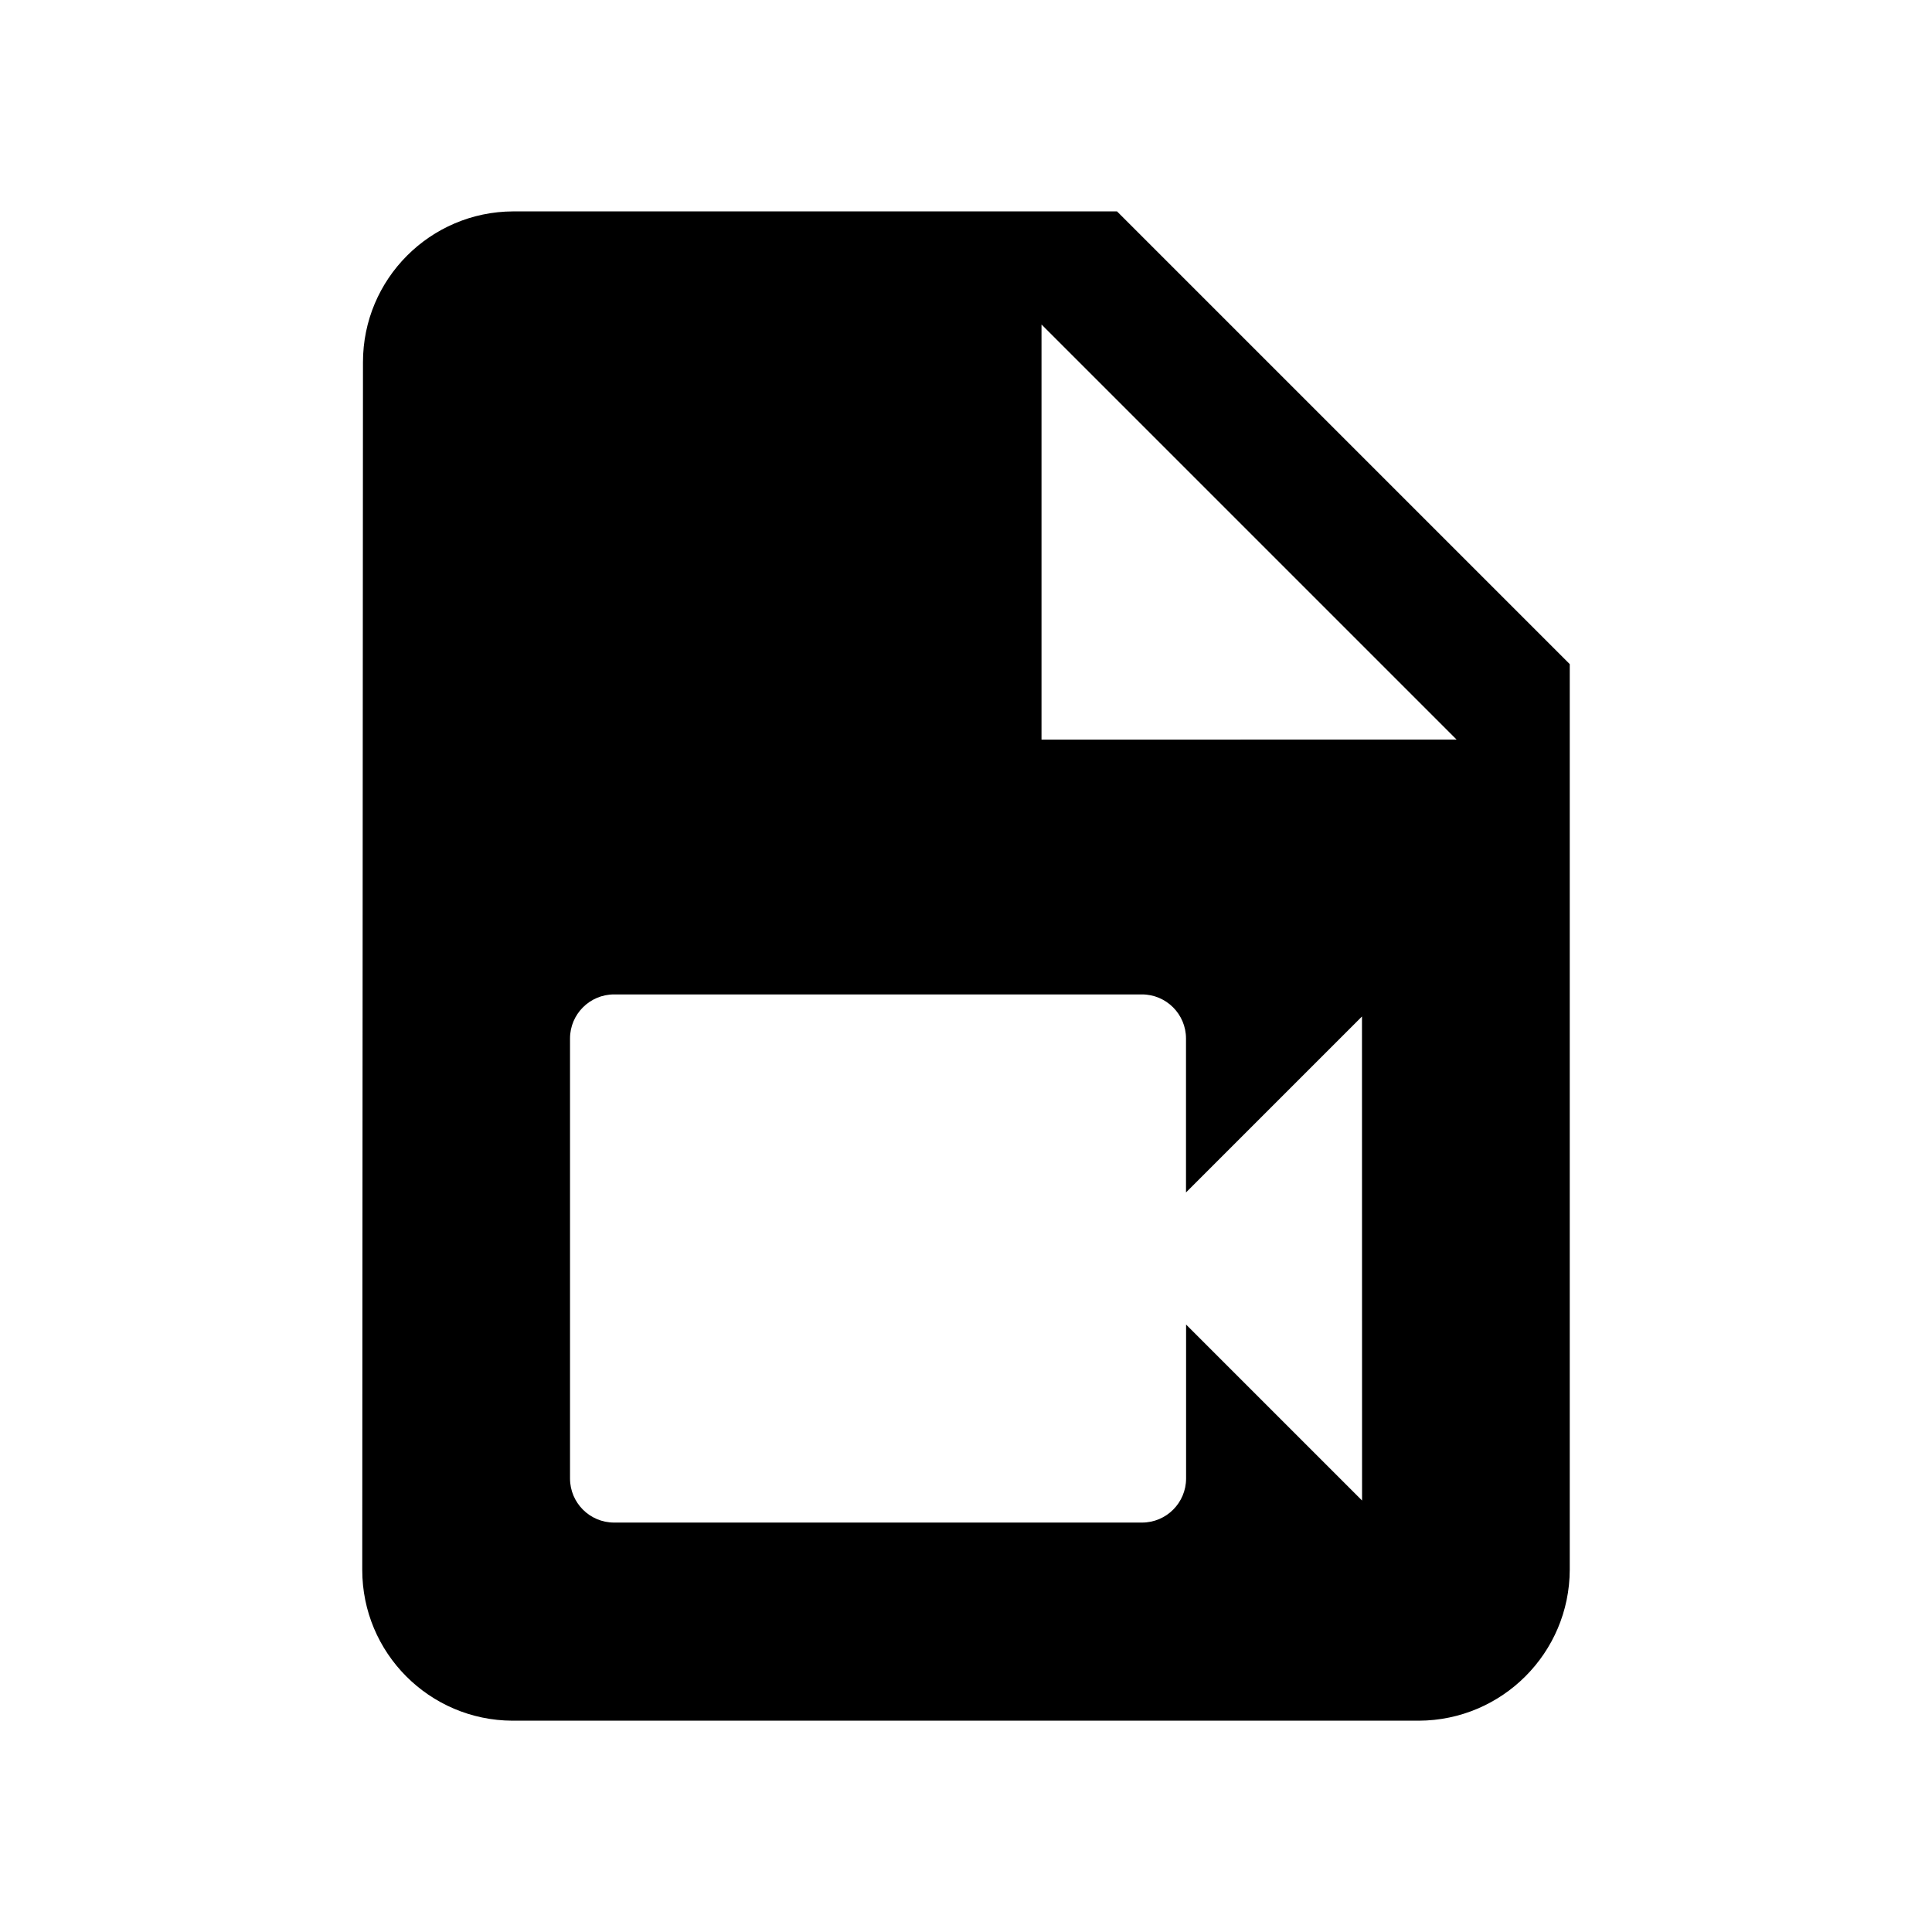
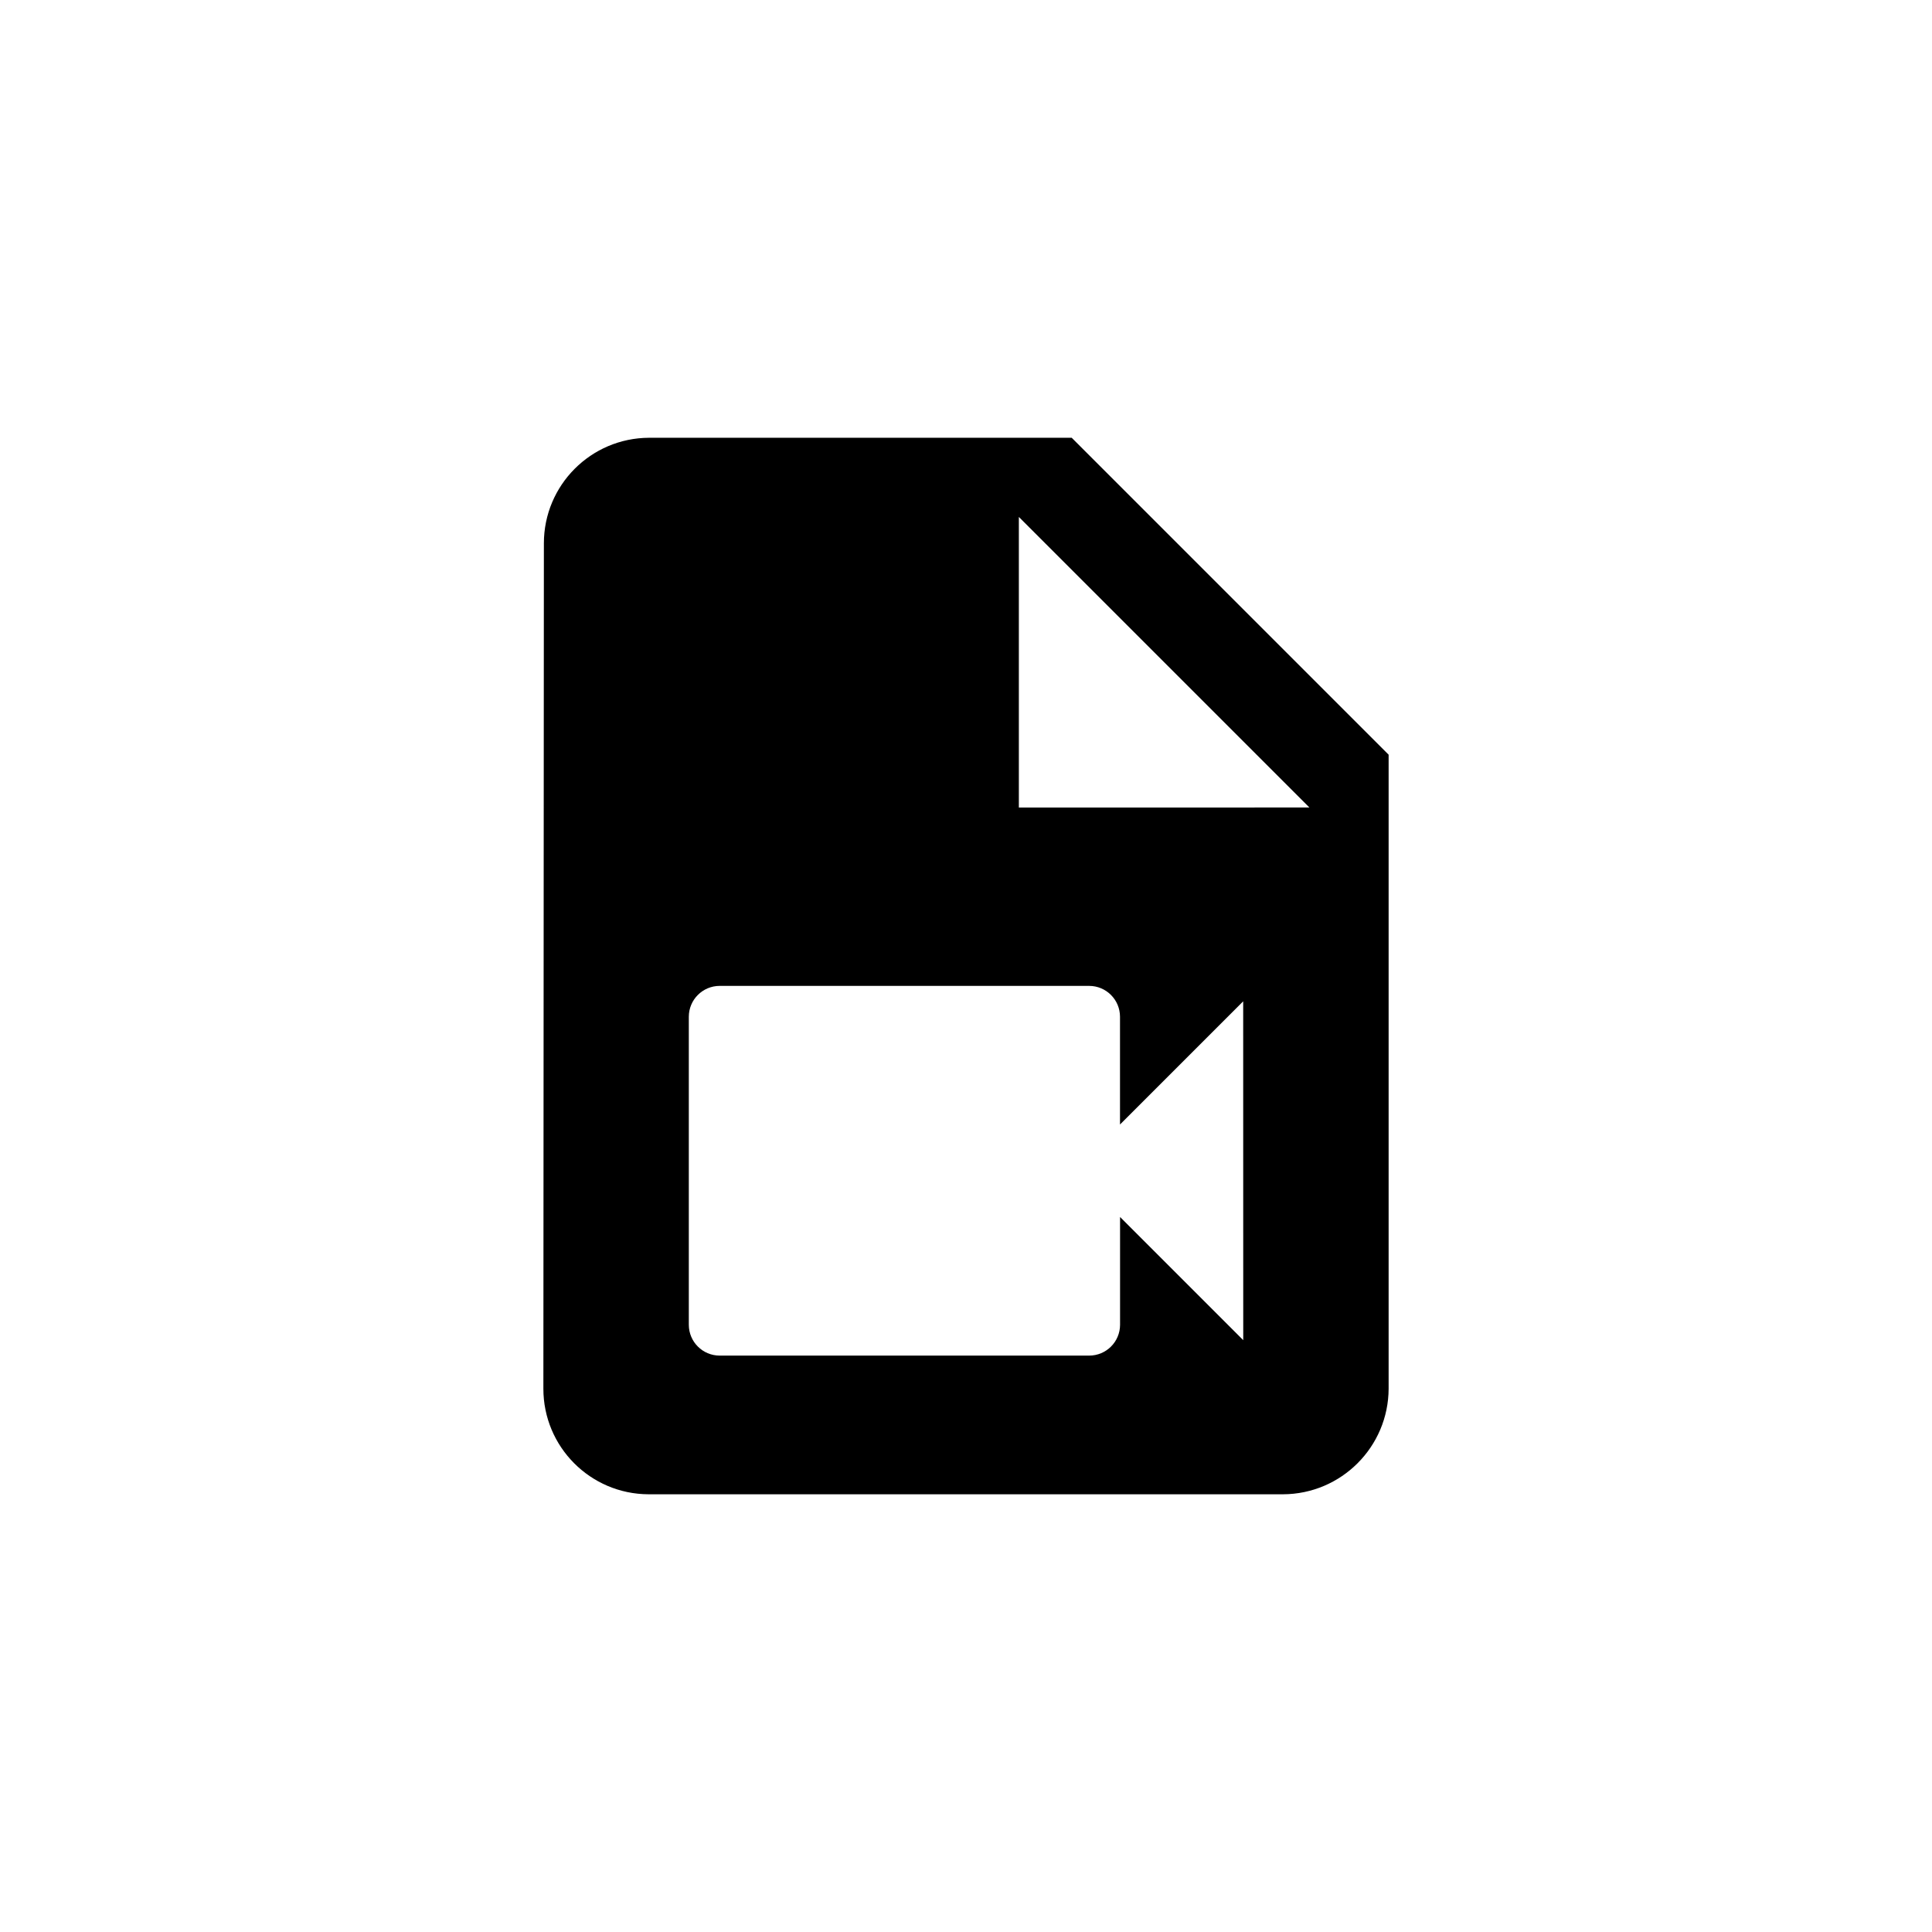
- <svg xmlns="http://www.w3.org/2000/svg" data-name="all icons" id="all_icons" viewBox="0 0 24 24">
+ <svg xmlns="http://www.w3.org/2000/svg" data-name="all icons" height="24" id="all_icons" viewBox="0 0 24 24" width="24">
  <g data-name="Layer 437" id="Layer_437">
    <g>
-       <rect fill="none" height="12" width="12" />
-       <path d="M12.938,9.188V4.031l5.156,5.156Zm.938-6.562h-7.5A1.873,1.873,0,0,0,4.509,4.5L4.5,19.5a1.873,1.873,0,0,0,1.866,1.875H17.625A1.881,1.881,0,0,0,19.5,19.5V8.25Zm3.044,16.014-2.186-2.186v1.913a.548.548,0,0,1-.547.547H7.628a.548.548,0,0,1-.547-.547V12.9a.548.548,0,0,1,.547-.547h6.558a.548.548,0,0,1,.547.547v1.913l2.186-2.186Z" />
+       <rect fill="none" height="24" width="24" />
+       <path d="M12.938,9.188V4.031l5.156,5.156Zm.938-6.562h-7.5A1.873,1.873,0,0,0,4.509,4.5L4.5,19.5a1.873,1.873,0,0,0,1.866,1.875H17.625A1.881,1.881,0,0,0,19.5,19.5V8.25Zm3.044,16.014-2.186-2.186v1.913a.548.548,0,0,1-.547.547H7.628a.548.548,0,0,1-.547-.547V12.9a.548.548,0,0,1,.547-.547h6.558a.548.548,0,0,1,.547.547v1.913l2.186-2.186Z" transform="translate(3.6 3.6) scale(0.7)" />
    </g>
  </g>
</svg>
